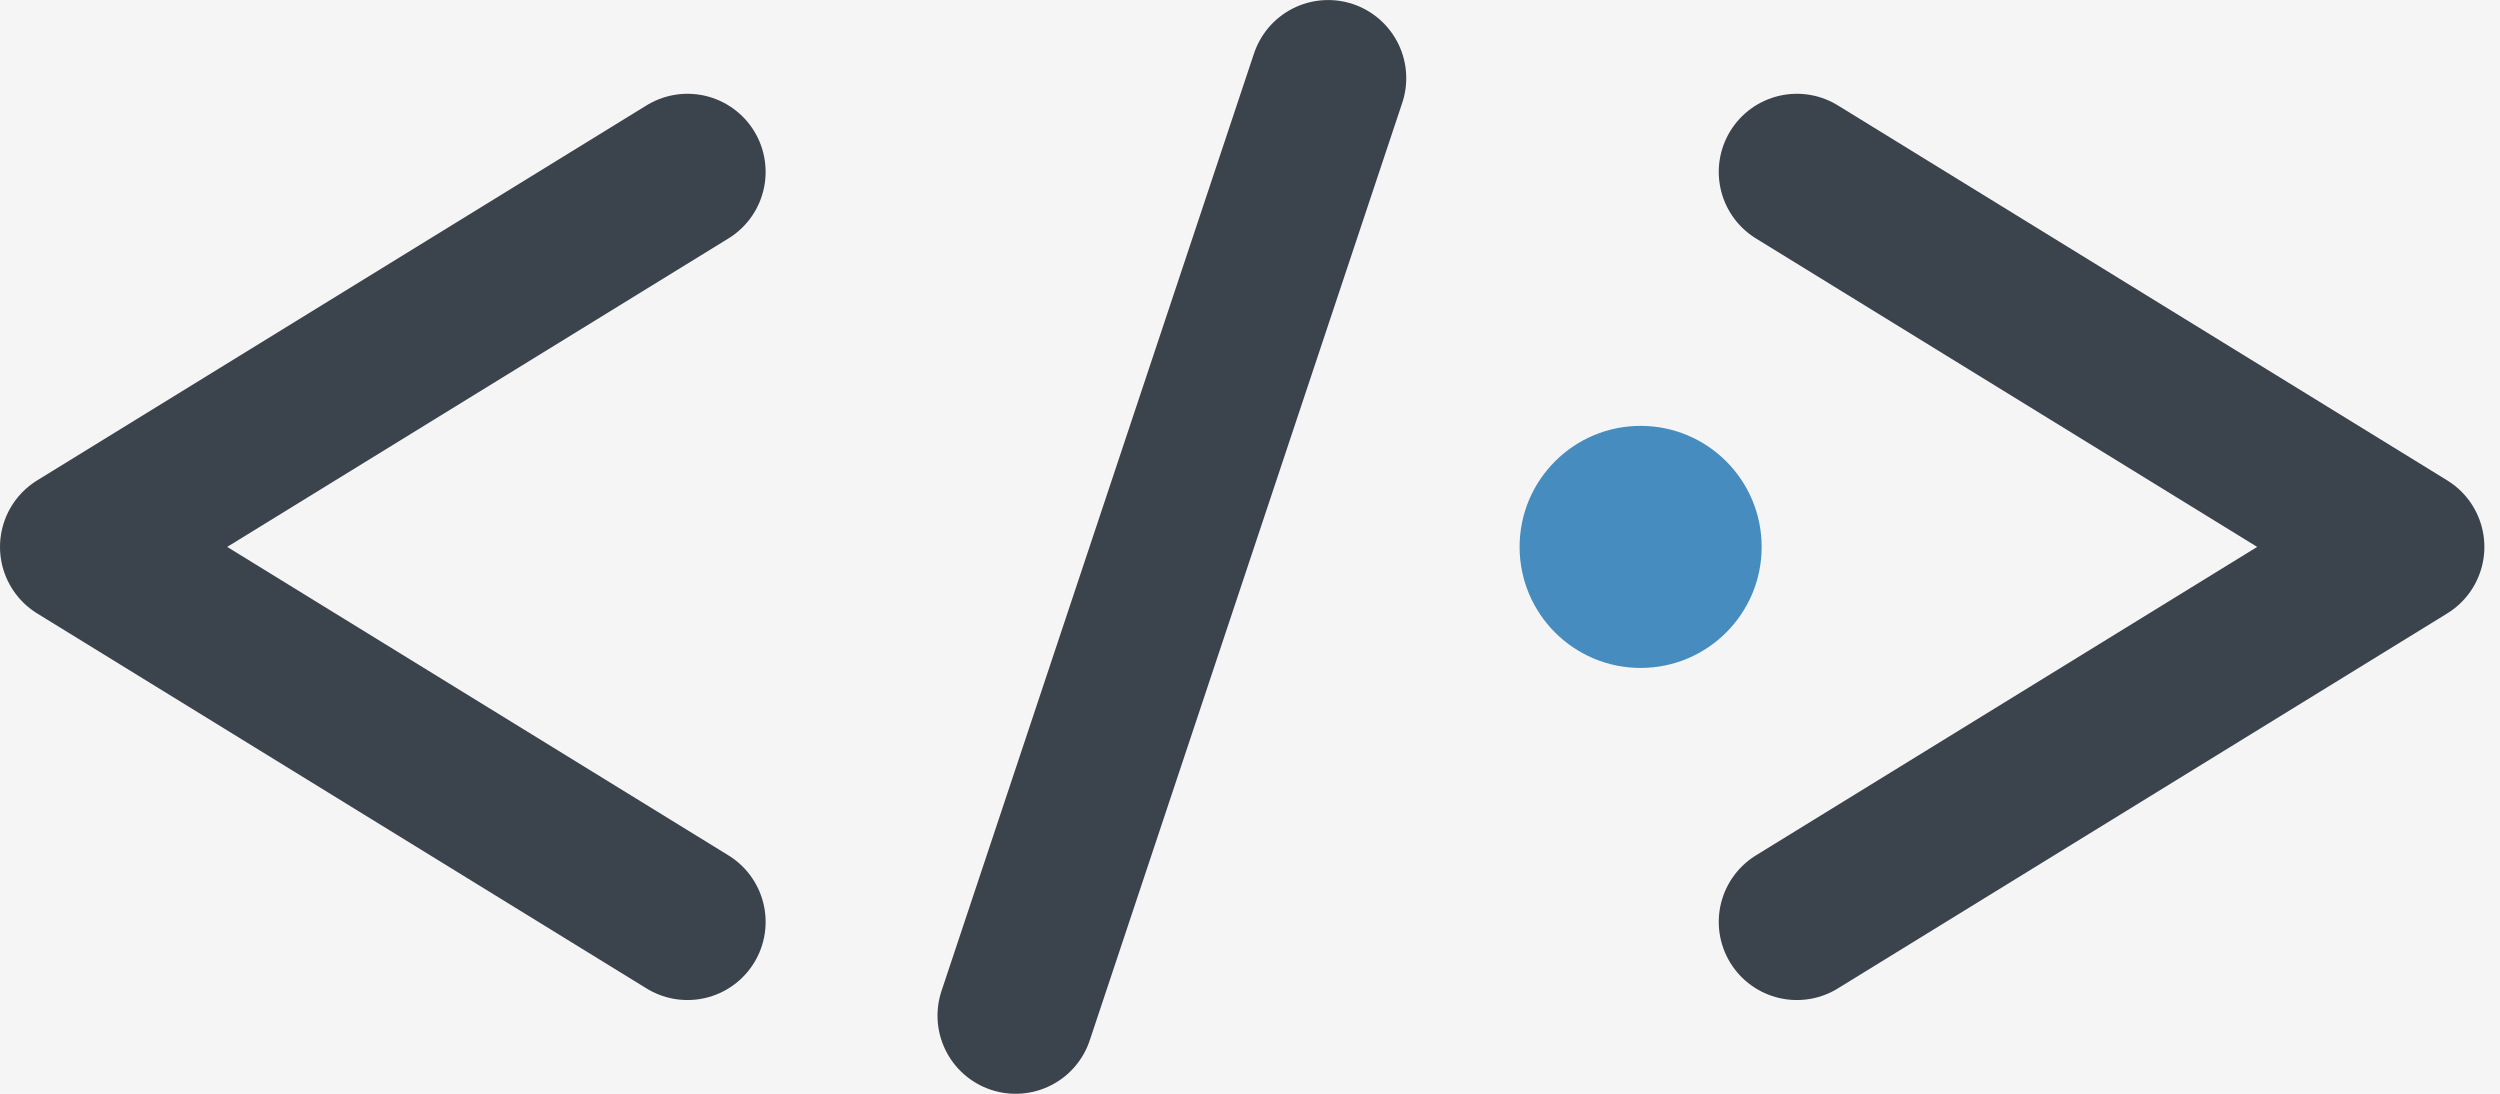
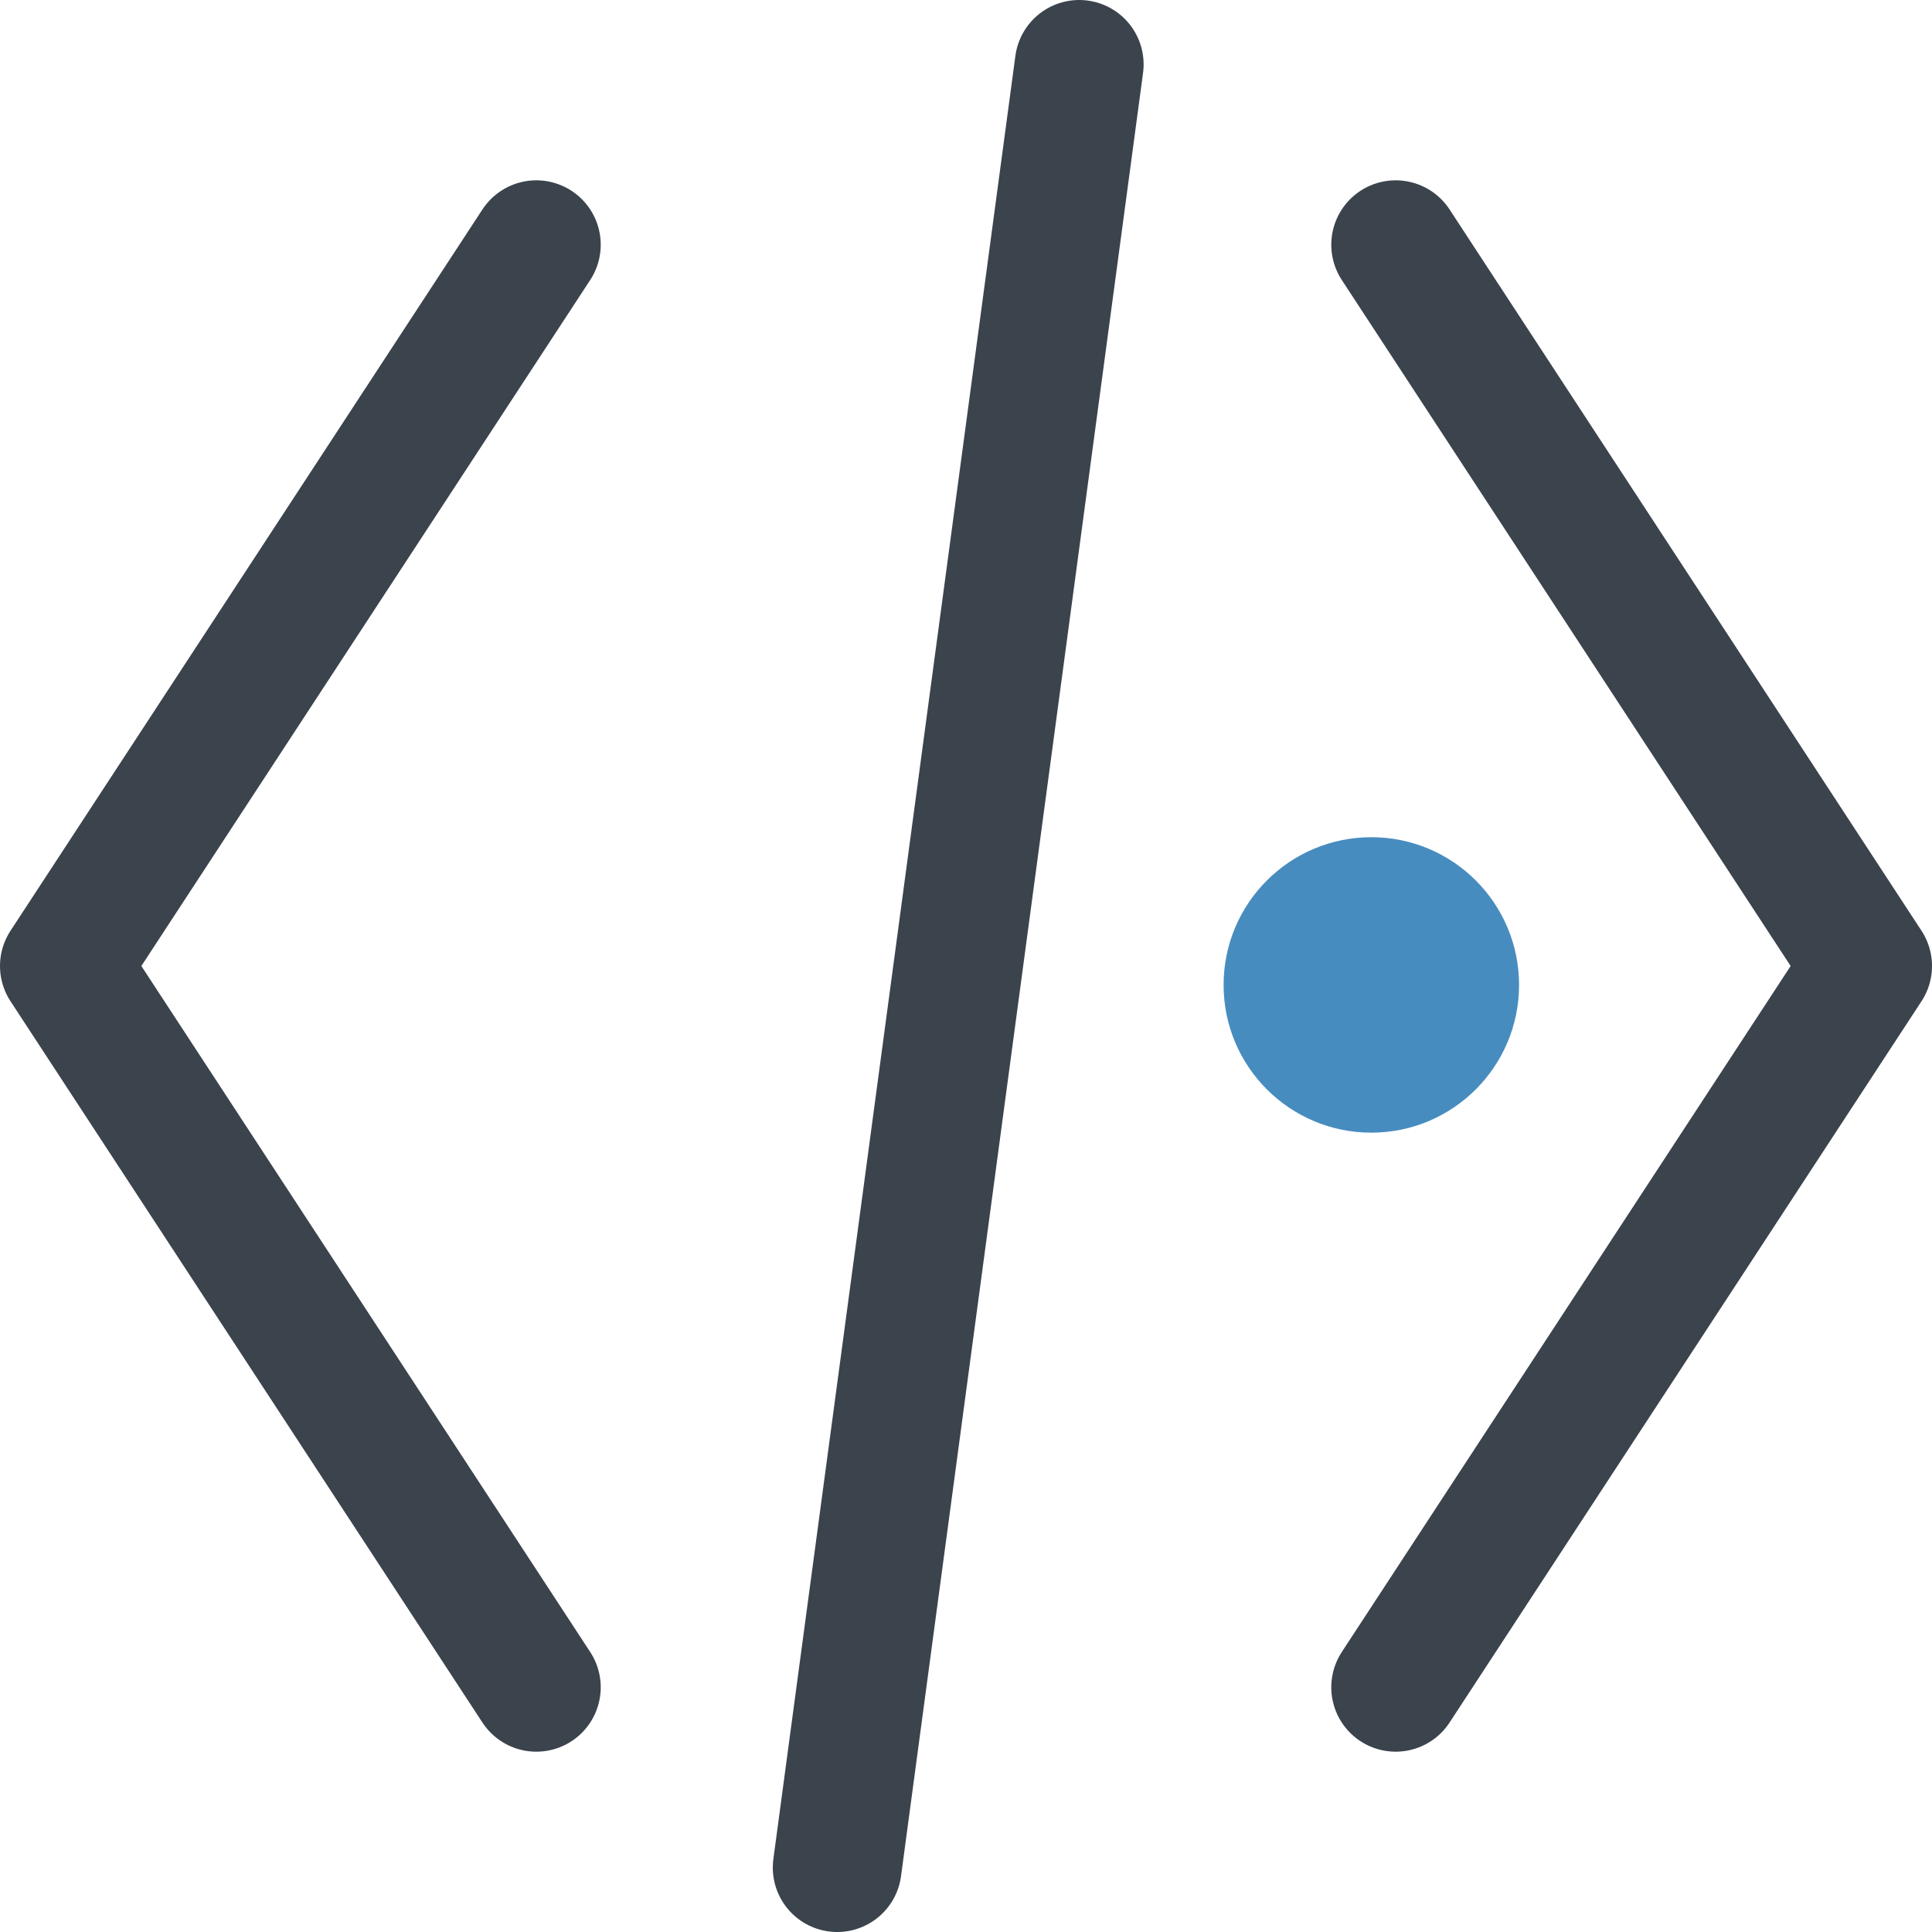
- <svg xmlns="http://www.w3.org/2000/svg" width="80" height="35" viewBox="0 0 80 35" fill="none">
-   <rect width="80" height="35" fill="#F5F5F5" />
-   <circle cx="52.5" cy="17.501" r="3.873" fill="#478CBF" />
-   <path d="M22 5.501L2.5 17.501L22 29.501" stroke="#3B434C" stroke-width="5" stroke-linecap="round" stroke-linejoin="round" />
-   <path d="M57.5 5.501L77 17.501L57.5 29.501" stroke="#3B434C" stroke-width="5" stroke-linecap="round" stroke-linejoin="round" />
-   <path d="M42.5 2.501L32.5 32.501" stroke="#3B434C" stroke-width="5" stroke-linecap="round" stroke-linejoin="round" />
+ <svg xmlns="http://www.w3.org/2000/svg" width="15" height="15" viewBox="0 0 15 15" fill="none">
+   <circle cx="10.647" cy="7.647" r="1" fill="#478CBF" stroke="#478CBF" stroke-width="0.294" stroke-linejoin="round" />
+   <path d="M4.164 1.9L0.5 7.5L4.164 13.1" stroke="#3B434C" stroke-linecap="round" stroke-linejoin="round" />
+   <path d="M10.836 1.9L14.5 7.5L10.836 13.1" stroke="#3B434C" stroke-linecap="round" stroke-linejoin="round" />
+   <path d="M8.379 0.5L6.5 14.5" stroke="#3B434C" stroke-linecap="round" stroke-linejoin="round" />
</svg>
